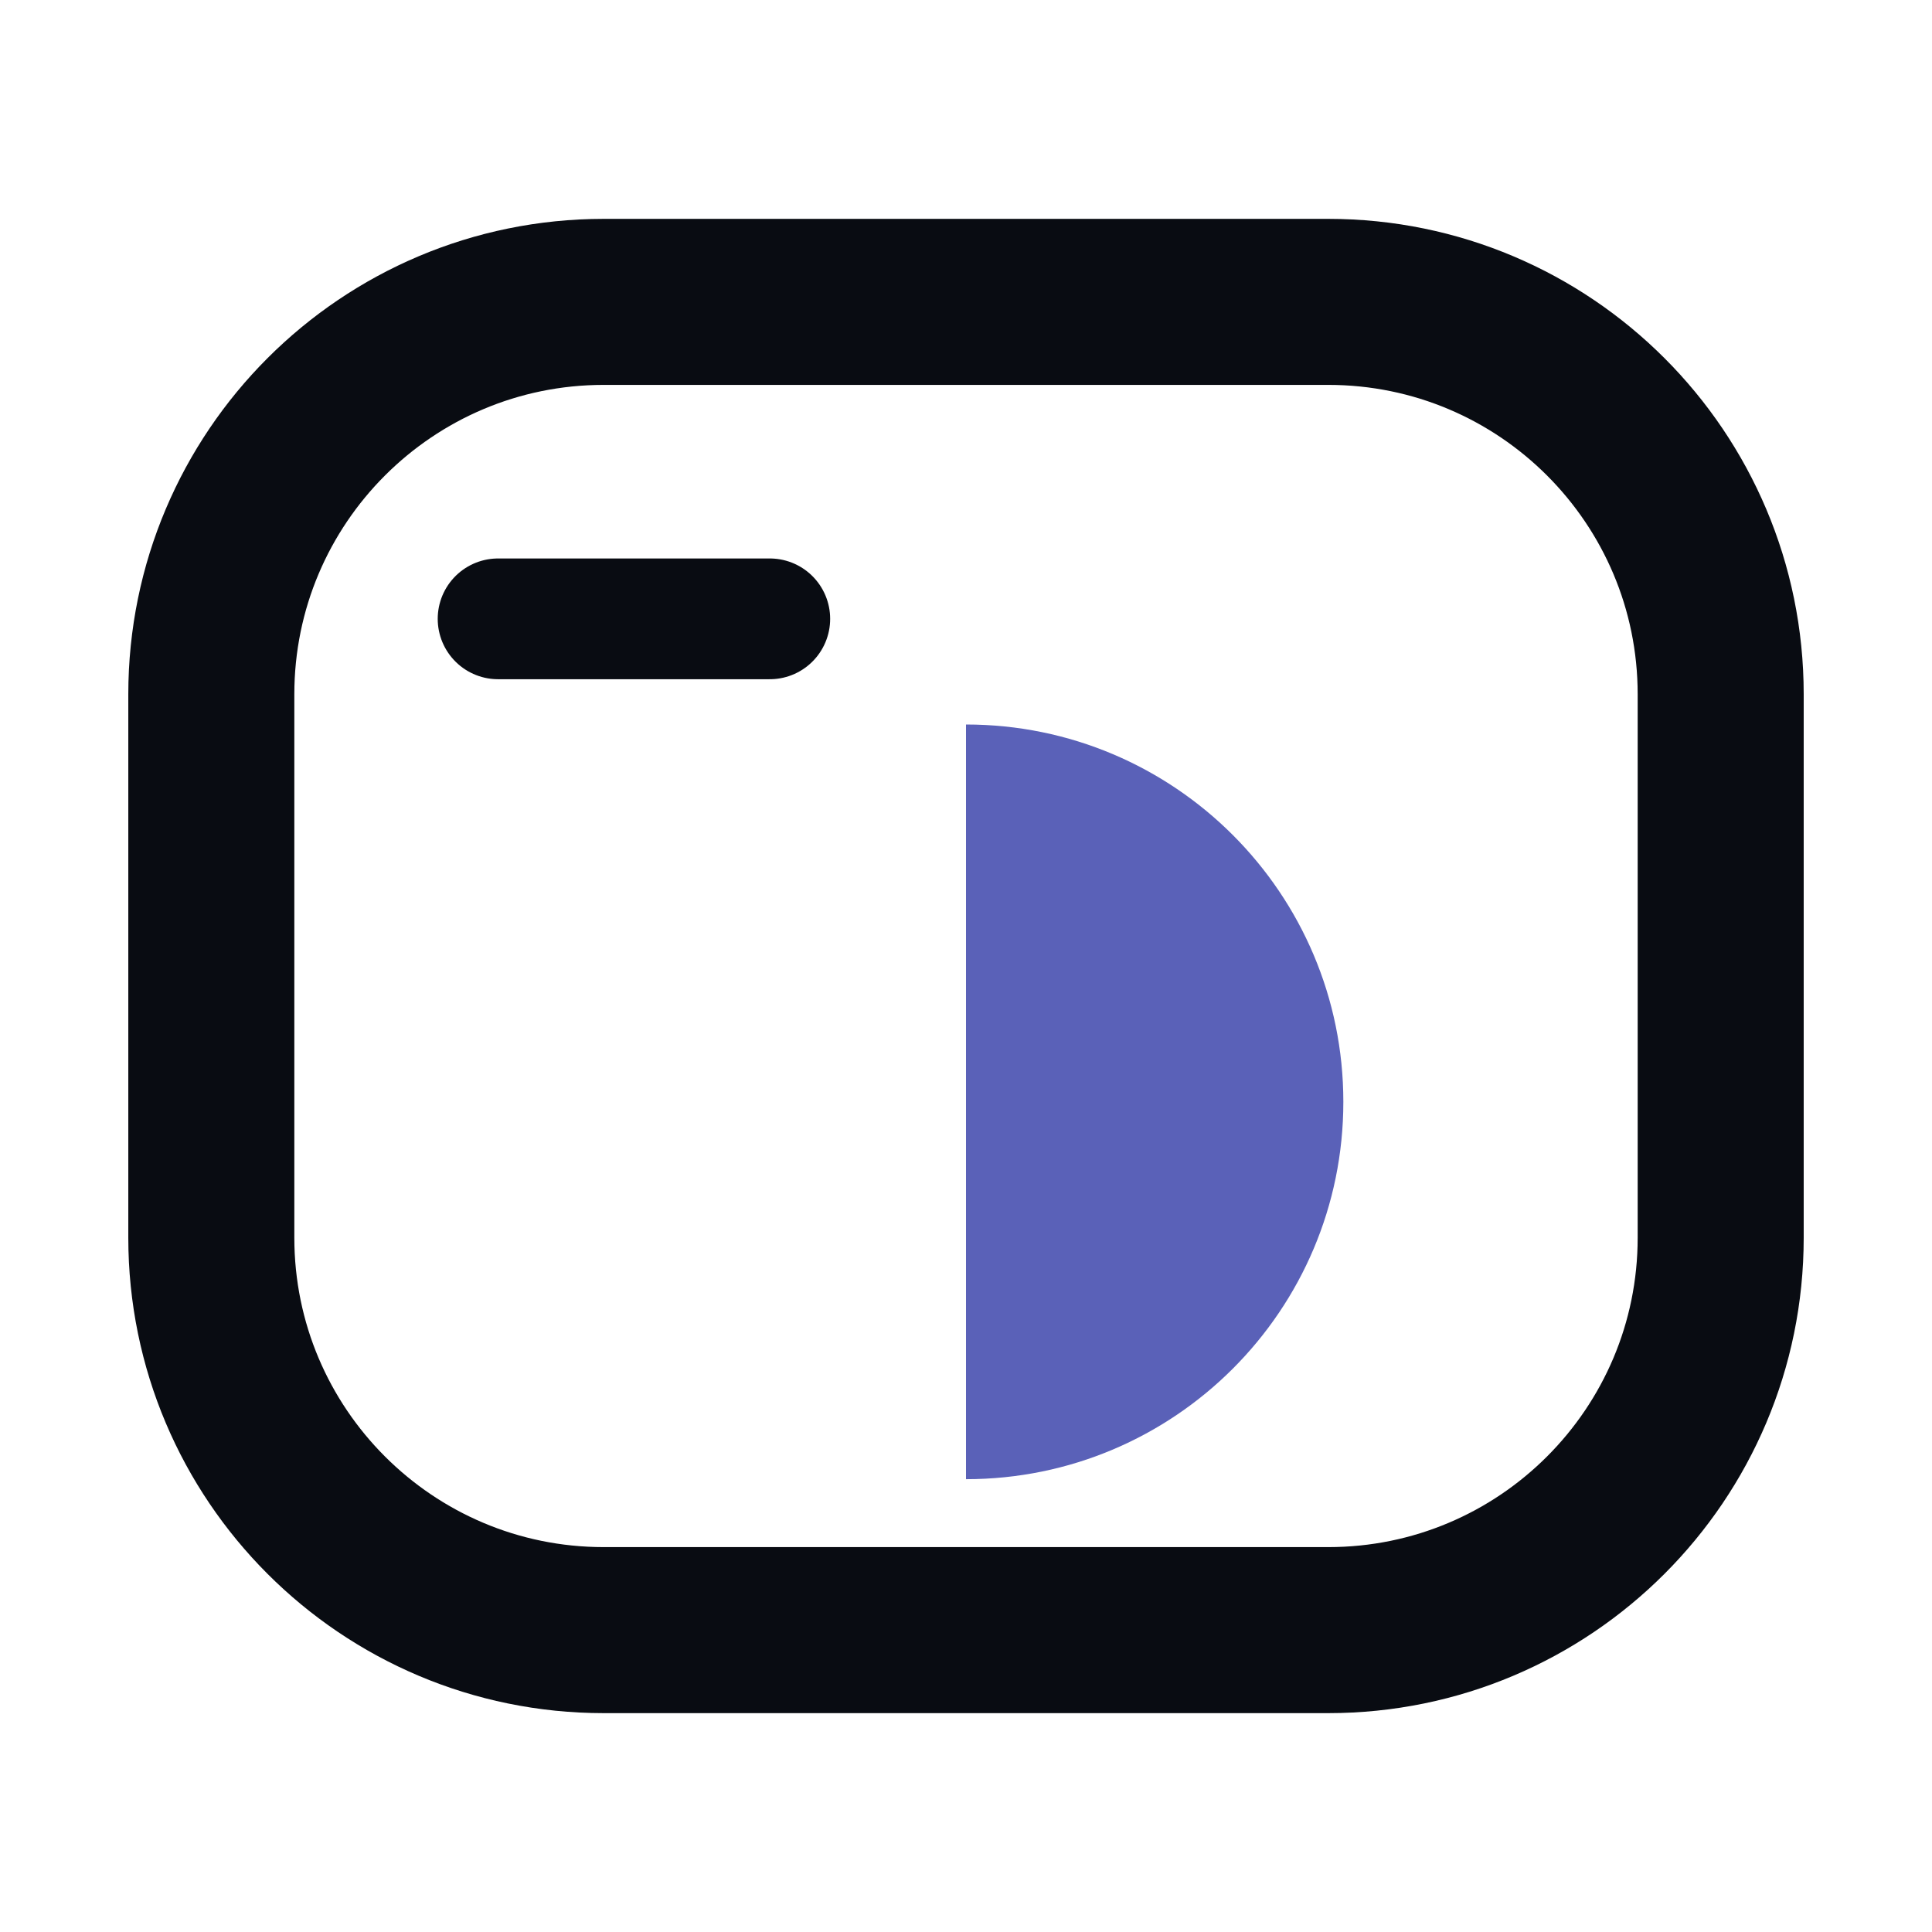
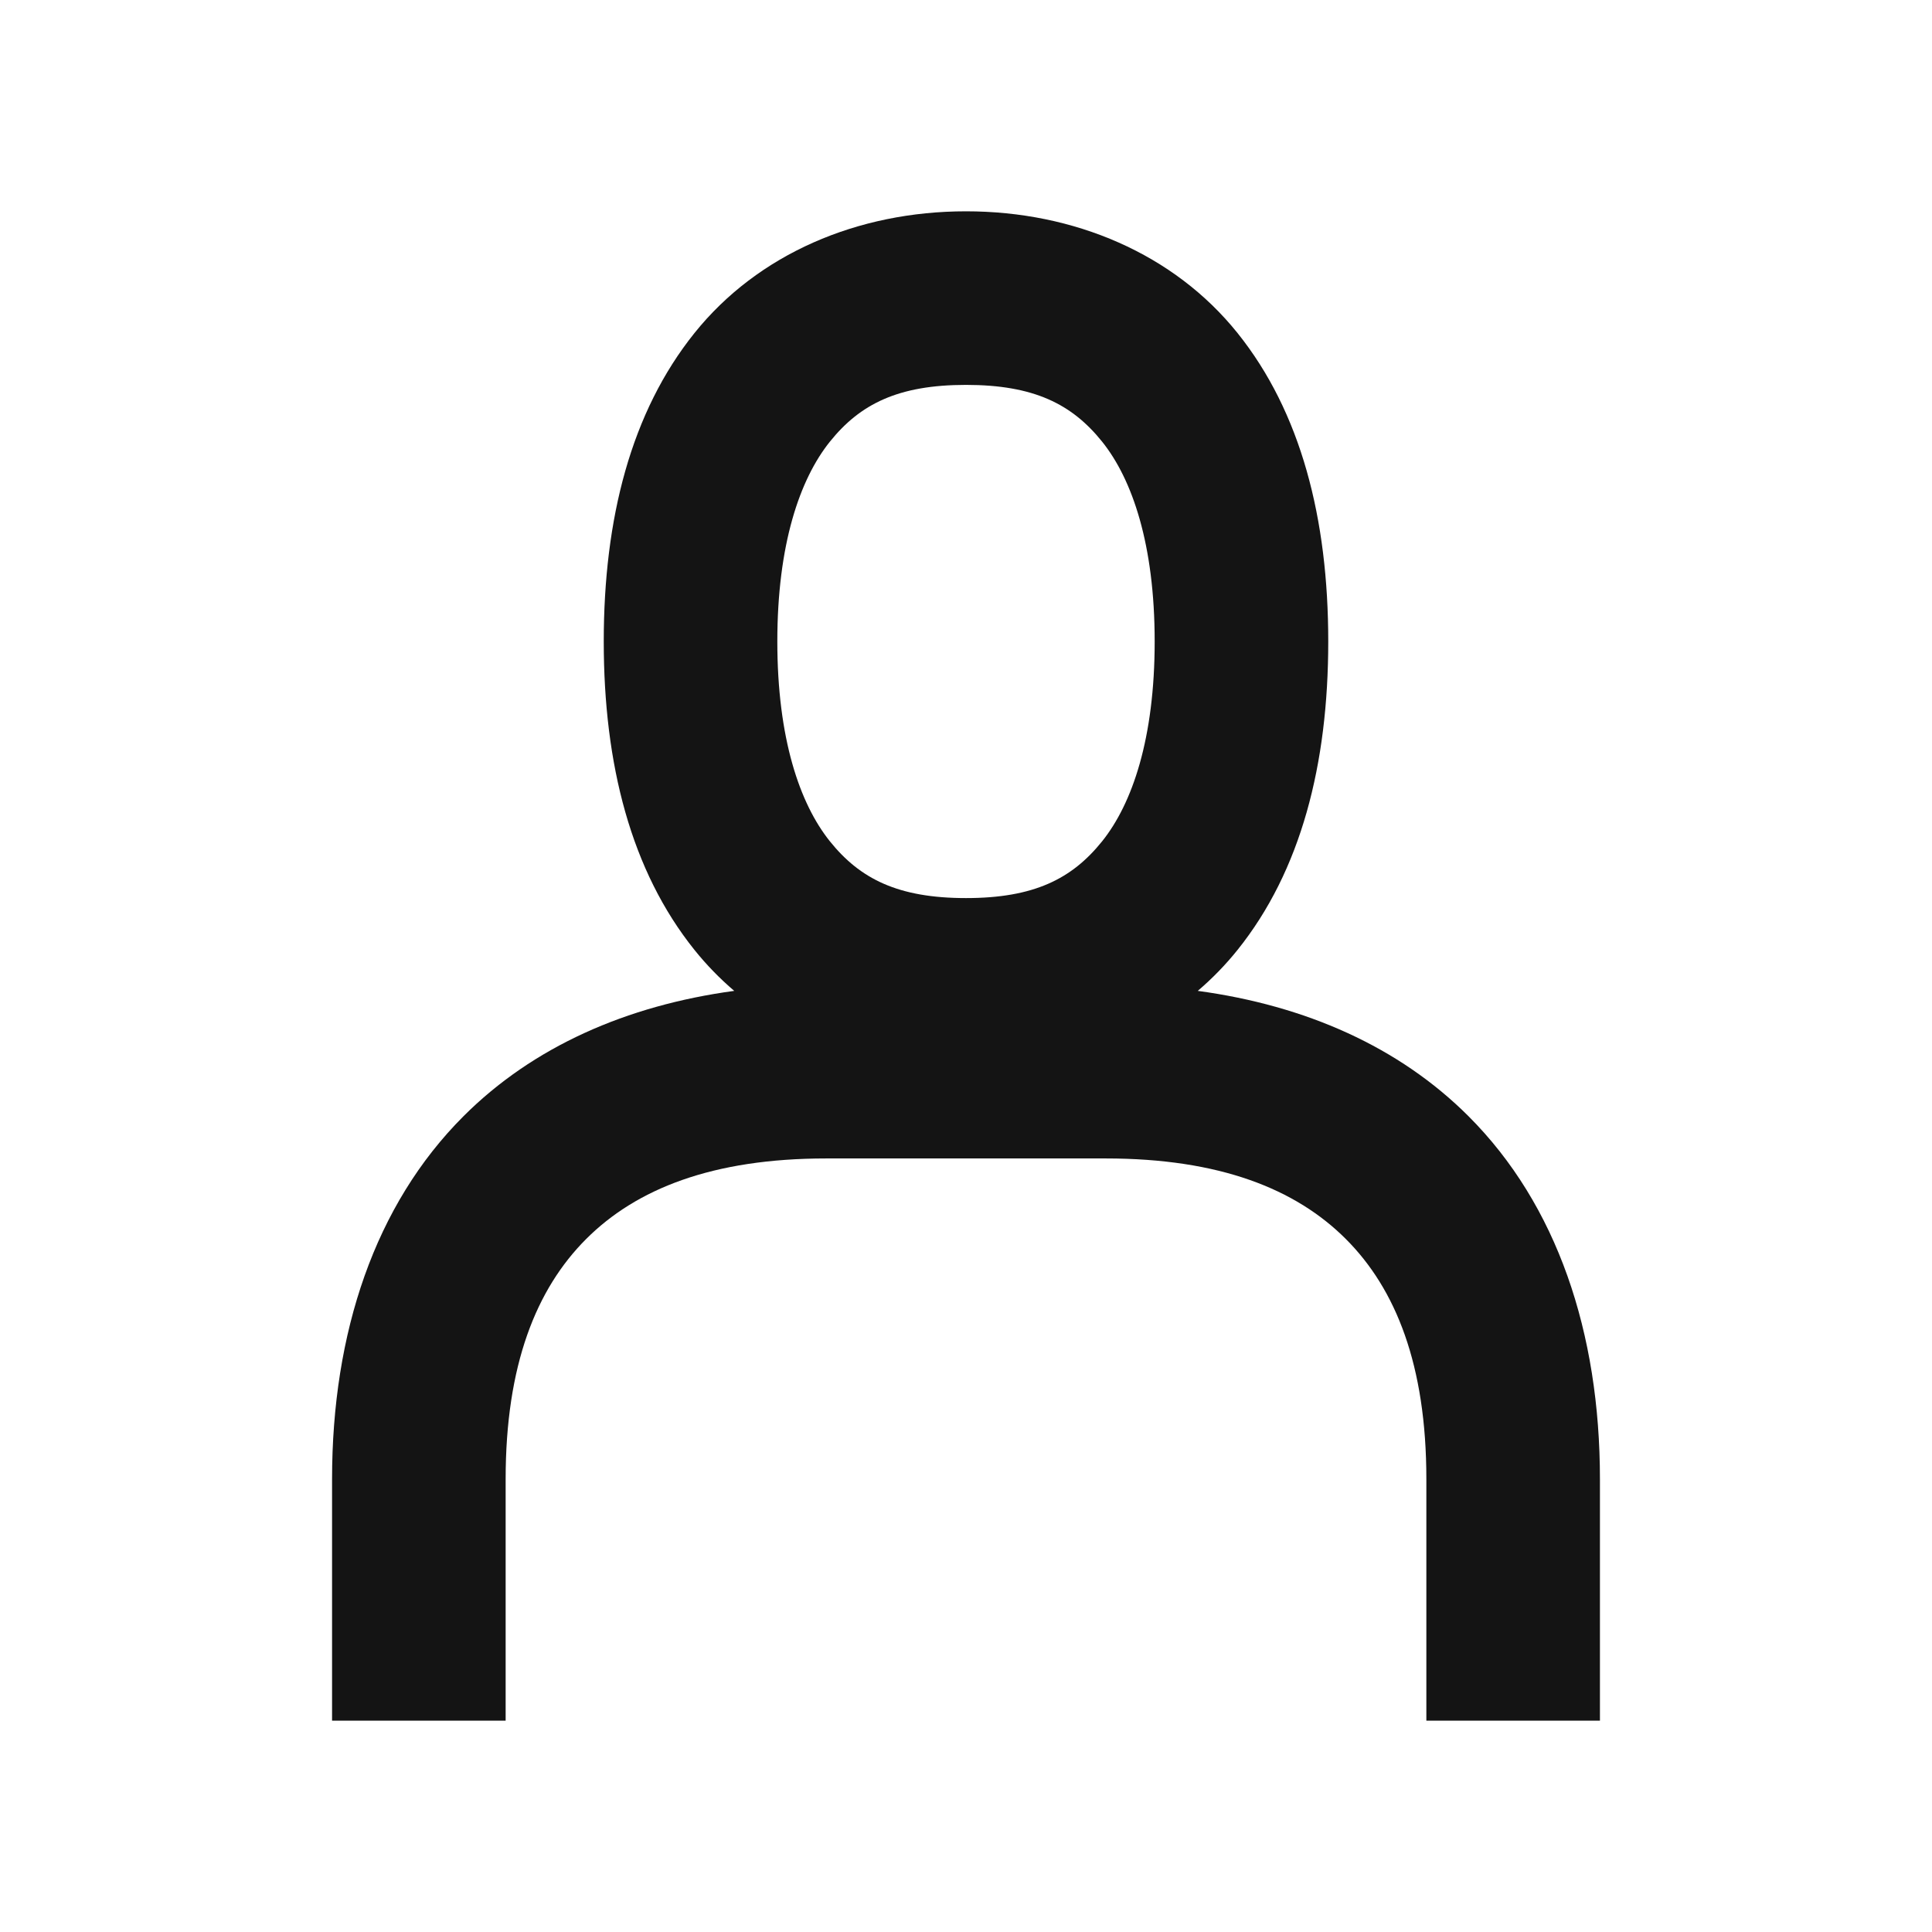
- <svg xmlns="http://www.w3.org/2000/svg" viewBox="0 0 256 256" role="img" aria-label="Orcel Night Window mark, midnight with deep lavender moon">
-   <g class="orcel-night-window">
-     <rect x="28" y="40" width="200" height="176" rx="52" fill="none" stroke="#090C12" stroke-width="22" />
-     <path d="M66 82H102" stroke="#090C12" stroke-width="16" stroke-linecap="round" />
-     <path d="M128 96A50 50 0 0 1 128 196Z" fill="#5A61B8" />
-   </g>
+ <svg xmlns="http://www.w3.org/2000/svg" viewBox="0 0 256 256" role="img" aria-label="Orcel figure, ink">
+   <path class="orcel-figure" transform="translate(28.00 28.00) scale(2)" fill="#141414" d="M 50 0 C 42.816 0 36.214 2.825 32.01 8.066 C 27.805 13.308 26 20.355 26 28.5 C 26 36.645 27.805 43.692 32.01 48.934 C 32.806 49.926 33.688 50.832 34.645 51.648 C 27.499 52.617 21.304 55.356 16.705 59.955 C 10.84 65.821 8 74.282 8 84 L 8 100 L 19.5 100 L 19.5 84 C 19.5 76.438 21.522 71.4 24.836 68.086 C 28.15 64.772 33.188 62.75 40.75 62.75 L 59.25 62.75 C 66.812 62.75 71.85 64.772 75.164 68.086 C 78.478 71.4 80.5 76.438 80.5 84 L 80.5 100 L 92 100 L 92 84 C 92 74.282 89.16 65.821 83.295 59.955 C 78.696 55.356 72.501 52.617 65.355 51.648 C 66.312 50.832 67.194 49.926 67.99 48.934 C 72.195 43.692 74 36.645 74 28.5 C 74 20.355 72.195 13.308 67.99 8.066 C 63.786 2.825 57.184 0 50 0 z M 50 11.5 C 54.496 11.5 57.019 12.77 59.02 15.264 C 61.02 17.758 62.5 22.085 62.5 28.5 C 62.5 34.915 61.02 39.242 59.02 41.736 C 57.019 44.23 54.496 45.5 50 45.5 C 45.504 45.5 42.981 44.23 40.98 41.736 C 38.98 39.242 37.5 34.915 37.5 28.5 C 37.5 22.085 38.98 17.758 40.98 15.264 C 42.981 12.77 45.504 11.5 50 11.5 z " />
</svg>
